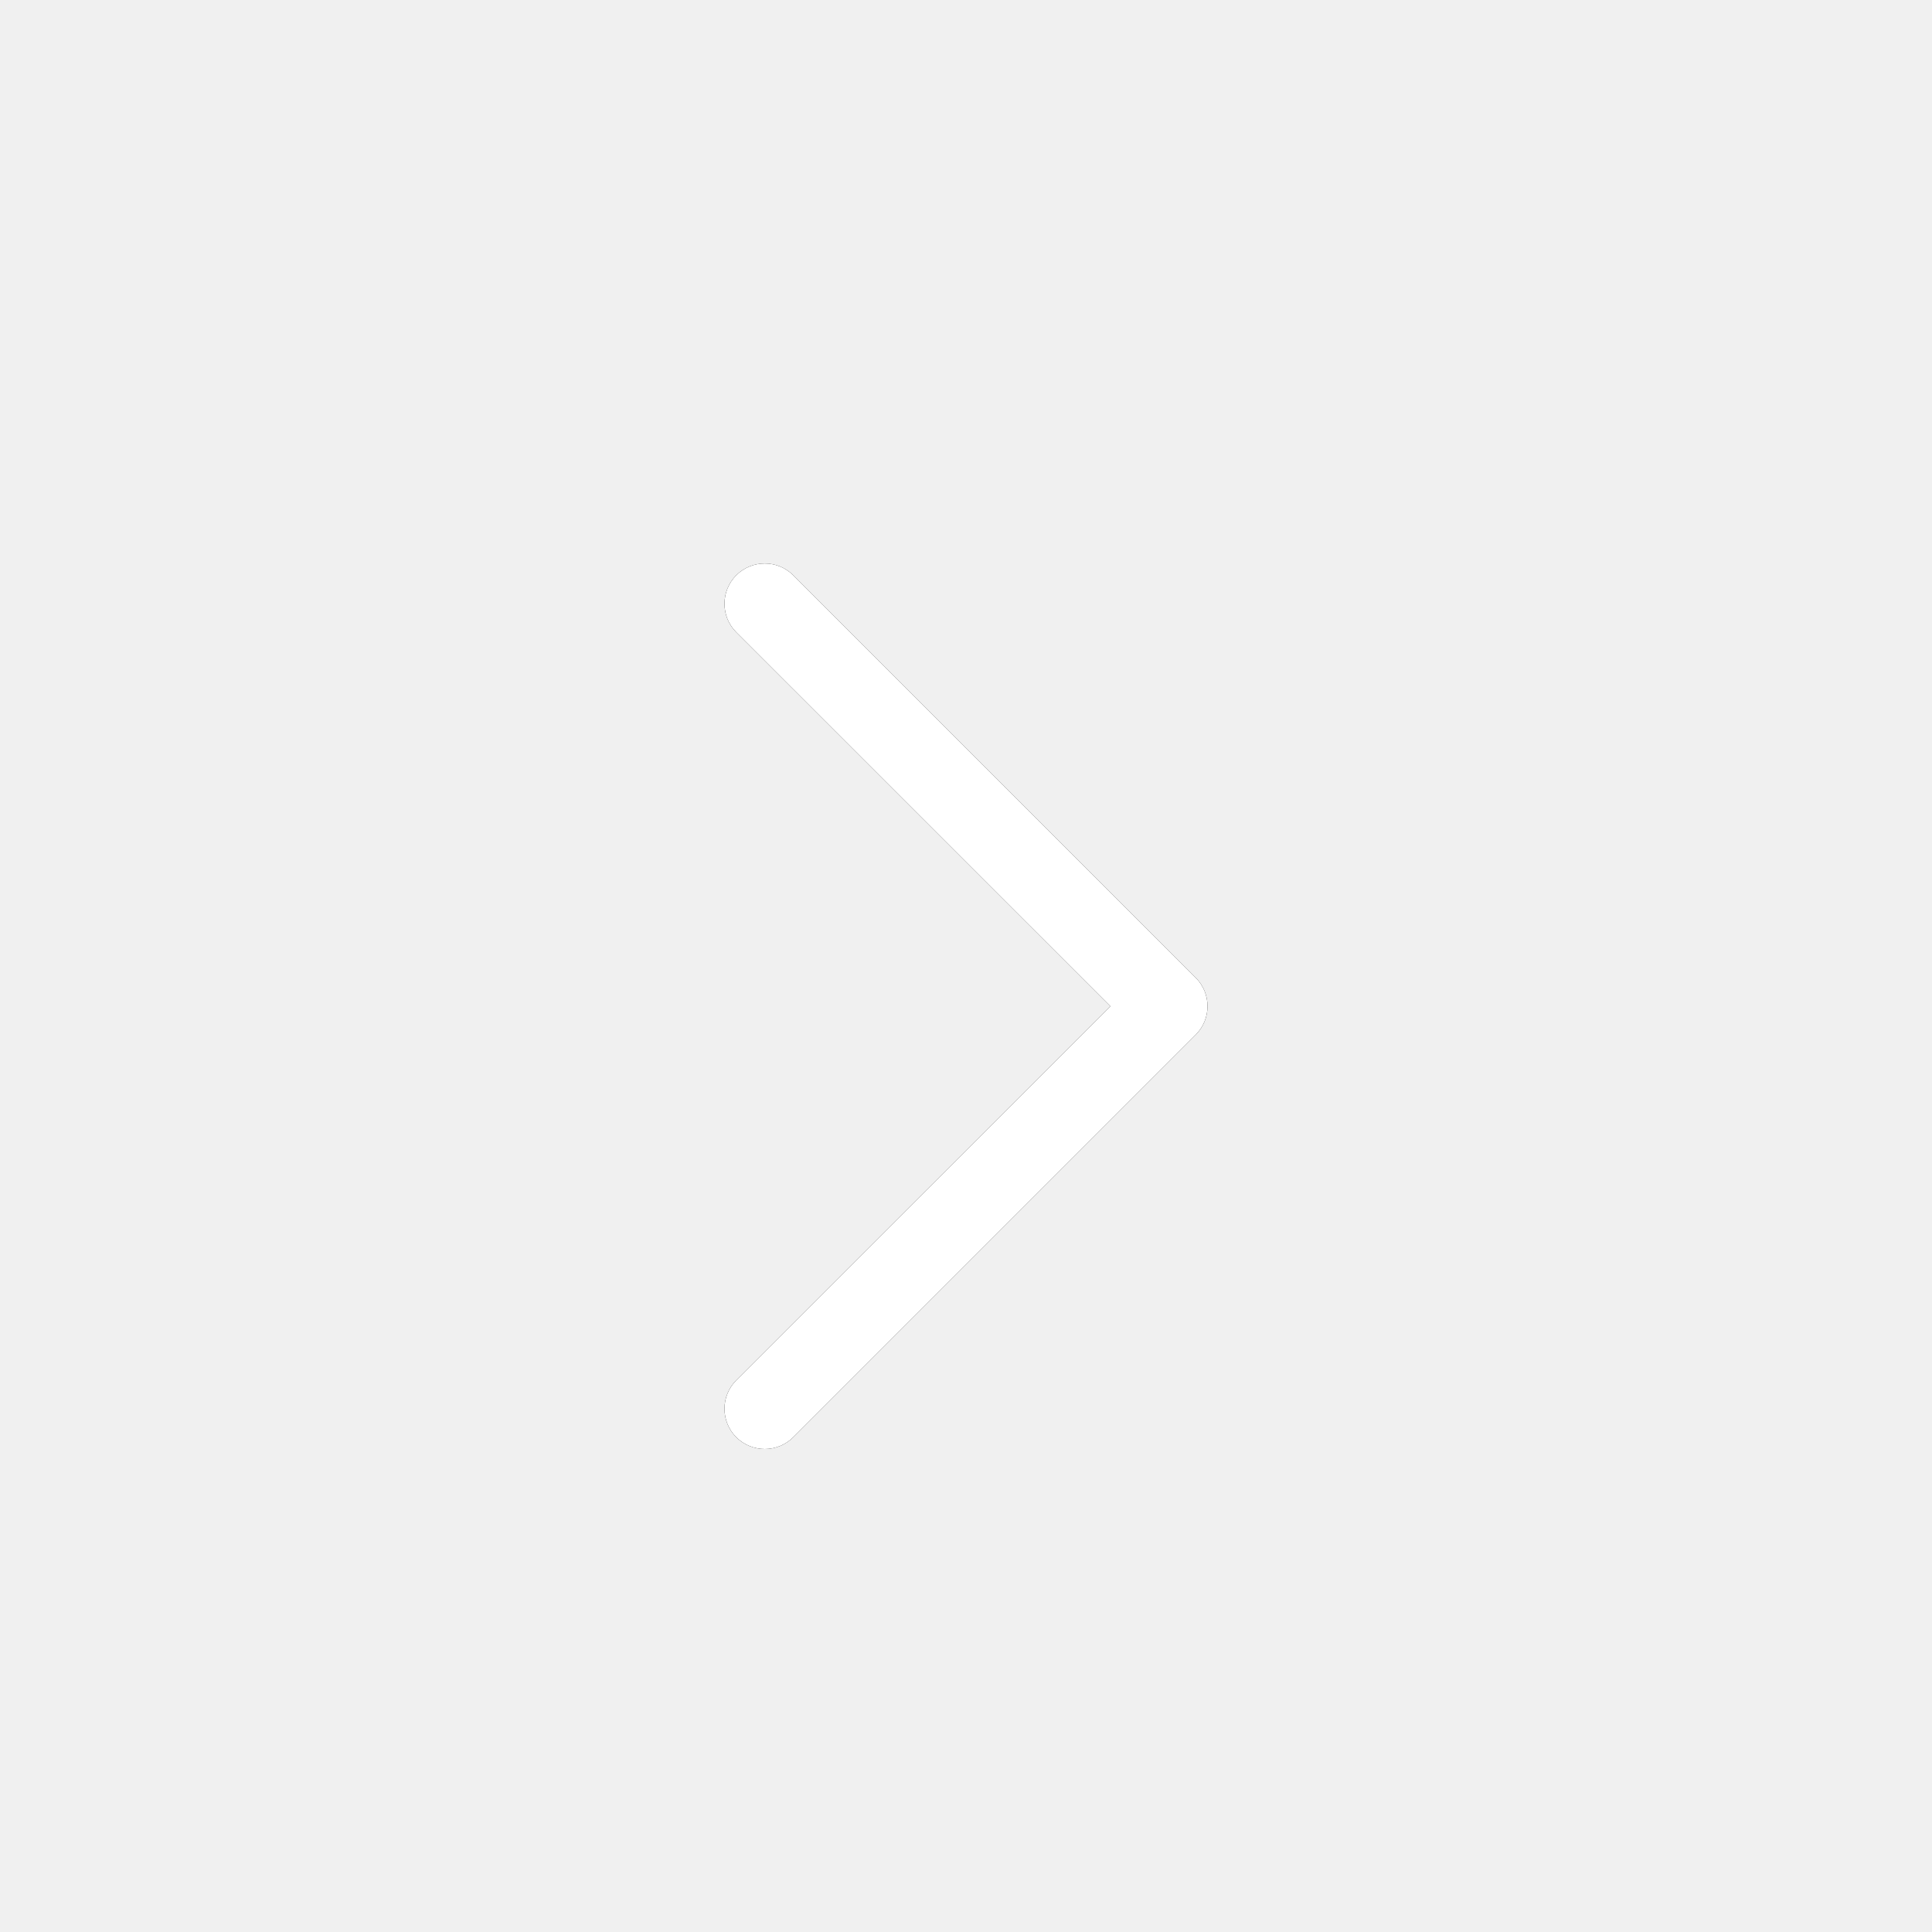
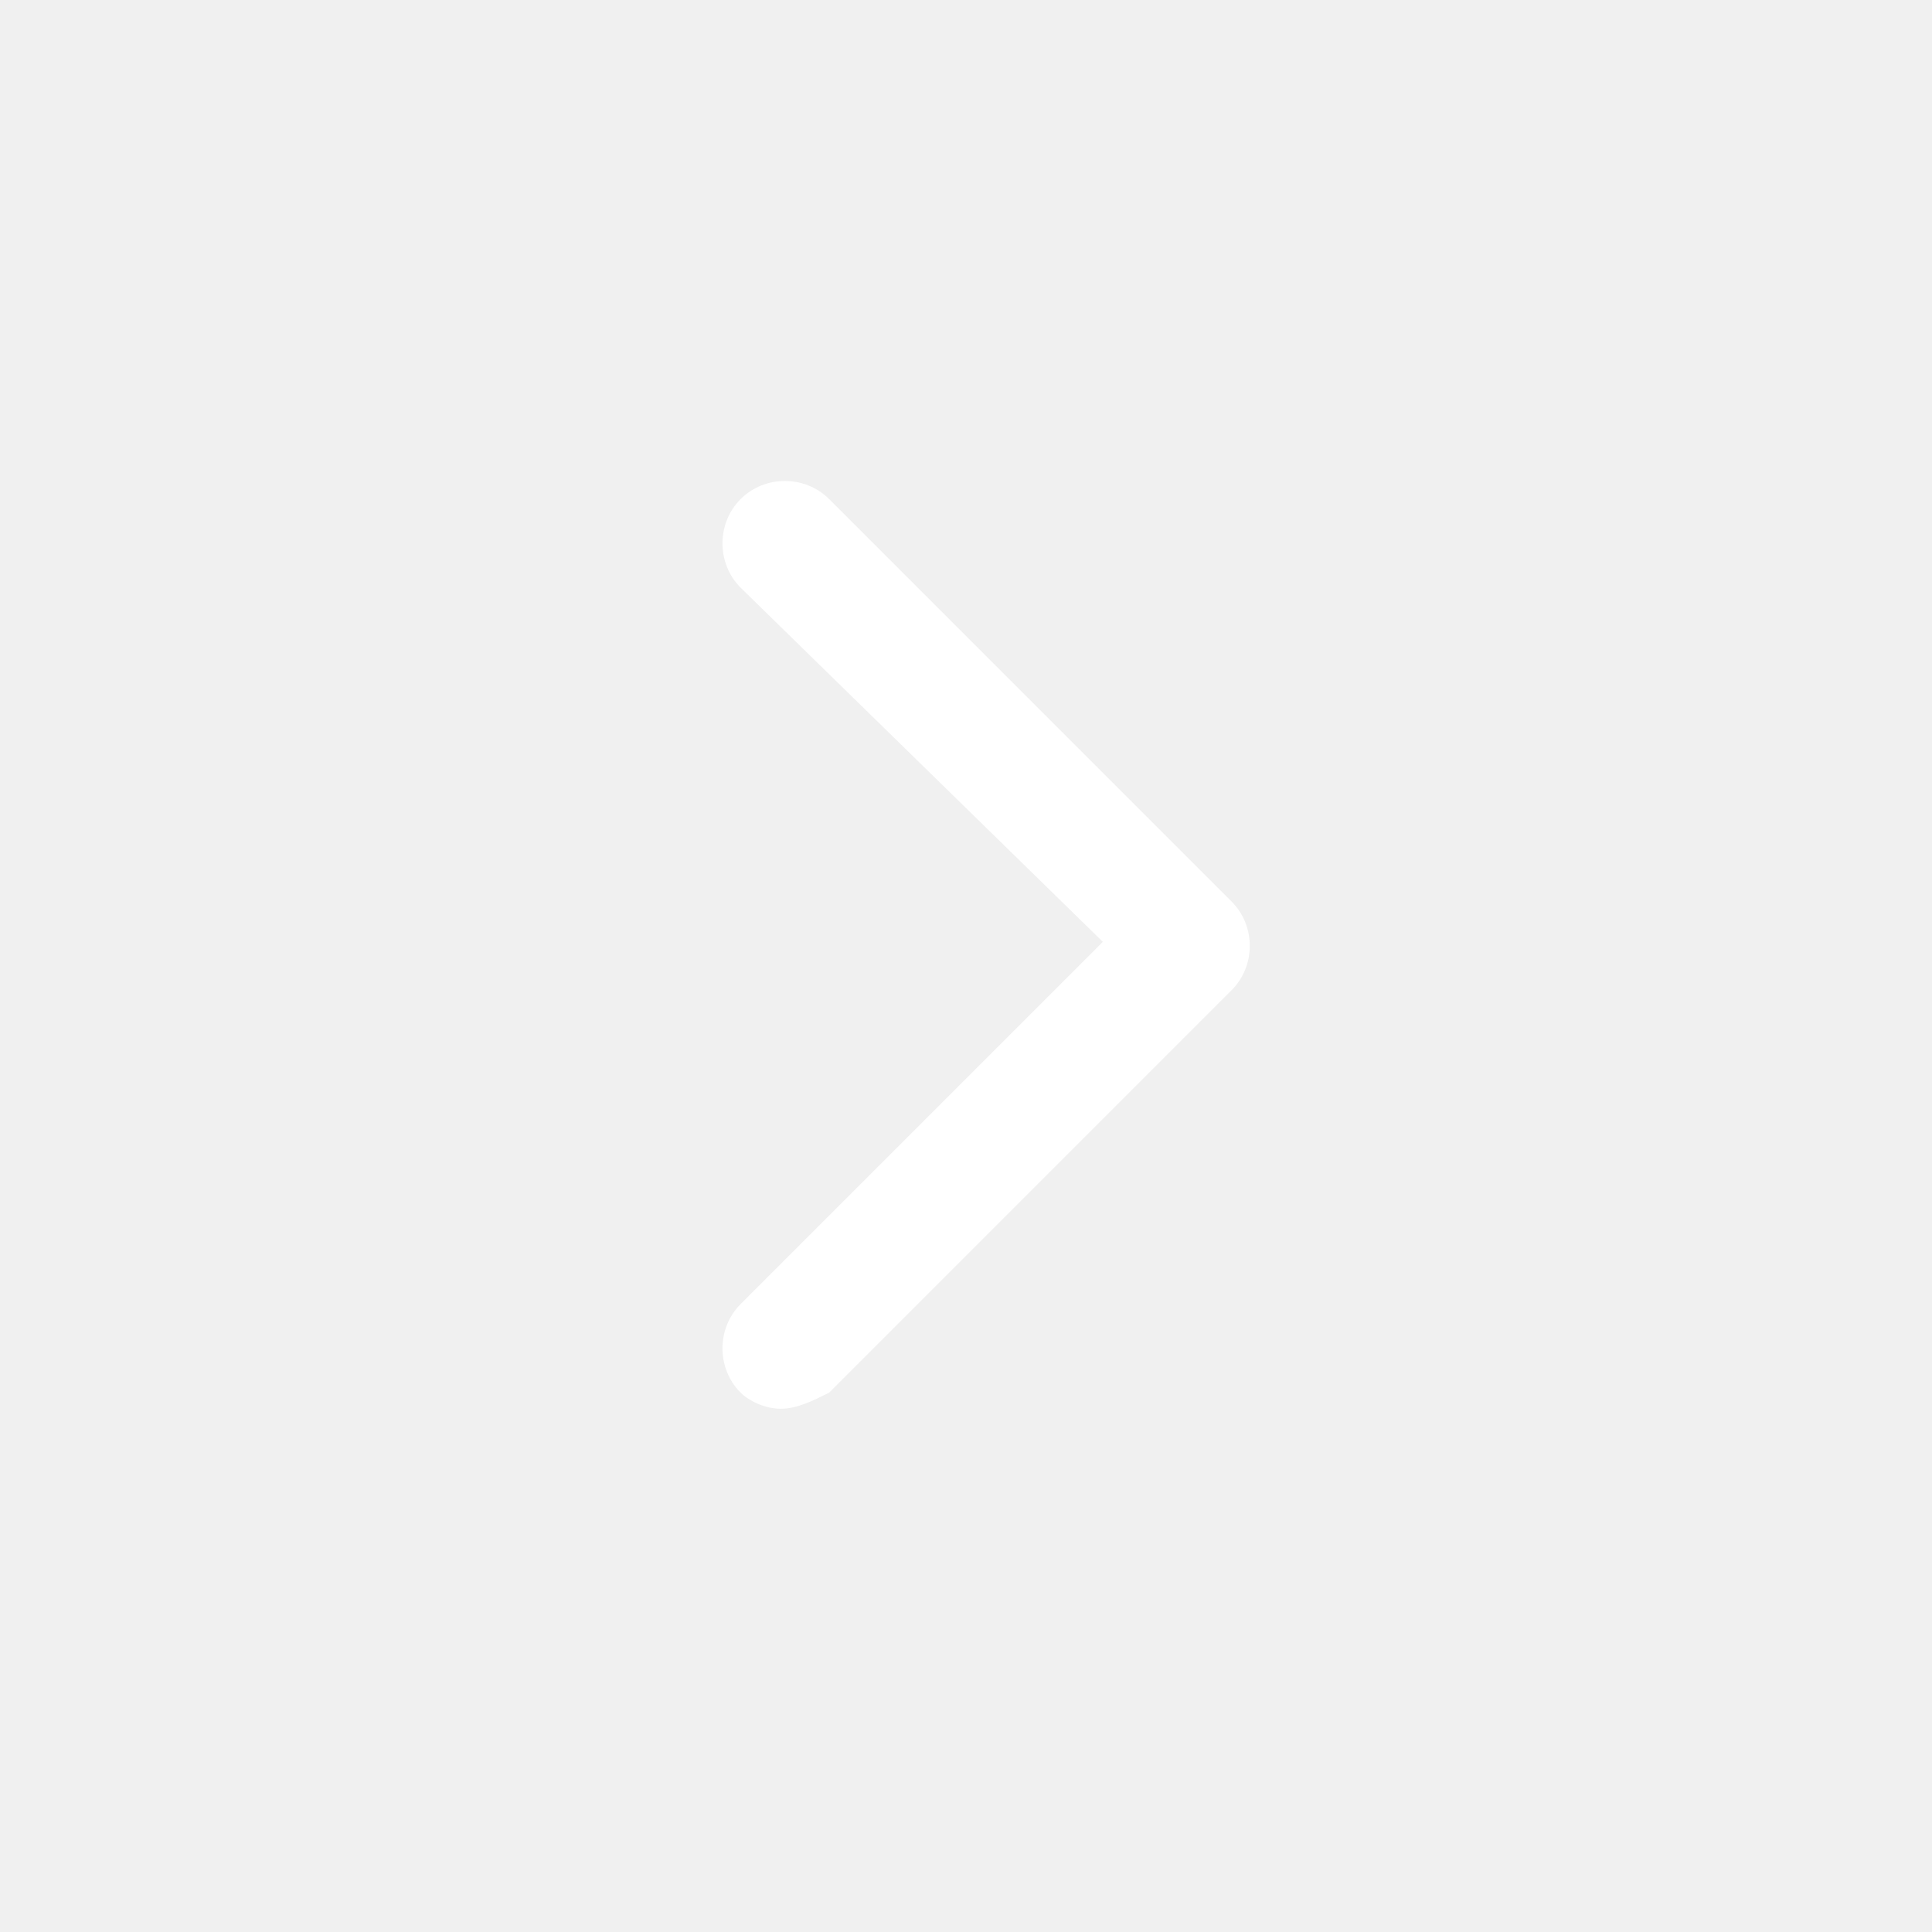
- <svg xmlns="http://www.w3.org/2000/svg" xmlns:xlink="http://www.w3.org/1999/xlink" width="24" height="24" viewBox="0 0 24 24">
-   <defs>
-     <path id="s3apzsnf5a" d="M9.5 18c-.128 0-.256-.049-.354-.146-.195-.196-.195-.512 0-.708l4.647-4.646-4.647-4.646c-.195-.196-.195-.512 0-.708.196-.195.512-.195.708 0l5 5c.195.196.195.512 0 .708l-5 5c-.098.097-.226.146-.354.146" />
-   </defs>
-   <g fill="none" fill-rule="evenodd">
-     <mask id="u7zccjcdib" fill="#fff">
-       <use xlink:href="#s3apzsnf5a" />
-     </mask>
-     <use fill="#000" xlink:href="#s3apzsnf5a" />
-     <g fill="#FFF" mask="url(#u7zccjcdib)">
-       <path d="M0 0H24V24H0z" />
-     </g>
-   </g>
+ <svg xmlns="http://www.w3.org/2000/svg" version="1.1" id="Layer_1" x="0px" y="0px" viewBox="0 0 24 24" style="enable-background:new 0 0 24 24;" xml:space="preserve">
+   <style type="text/css">
+ 	.st0{fill-rule:evenodd;clip-rule:evenodd;fill:#FFFFFF;}
+ </style>
+   <path id="right-a_1_" class="st0" d="M9.7,17.5c-0.2,0-0.4-0.1-0.5-0.2c-0.3-0.3-0.3-0.8,0-1.1l4.5-4.5L9.2,7.3  C8.9,7,8.9,6.5,9.2,6.2s0.8-0.3,1.1,0l5,5c0.3,0.3,0.3,0.8,0,1.1l-5,5C10.1,17.4,9.9,17.5,9.7,17.5" />
</svg>
